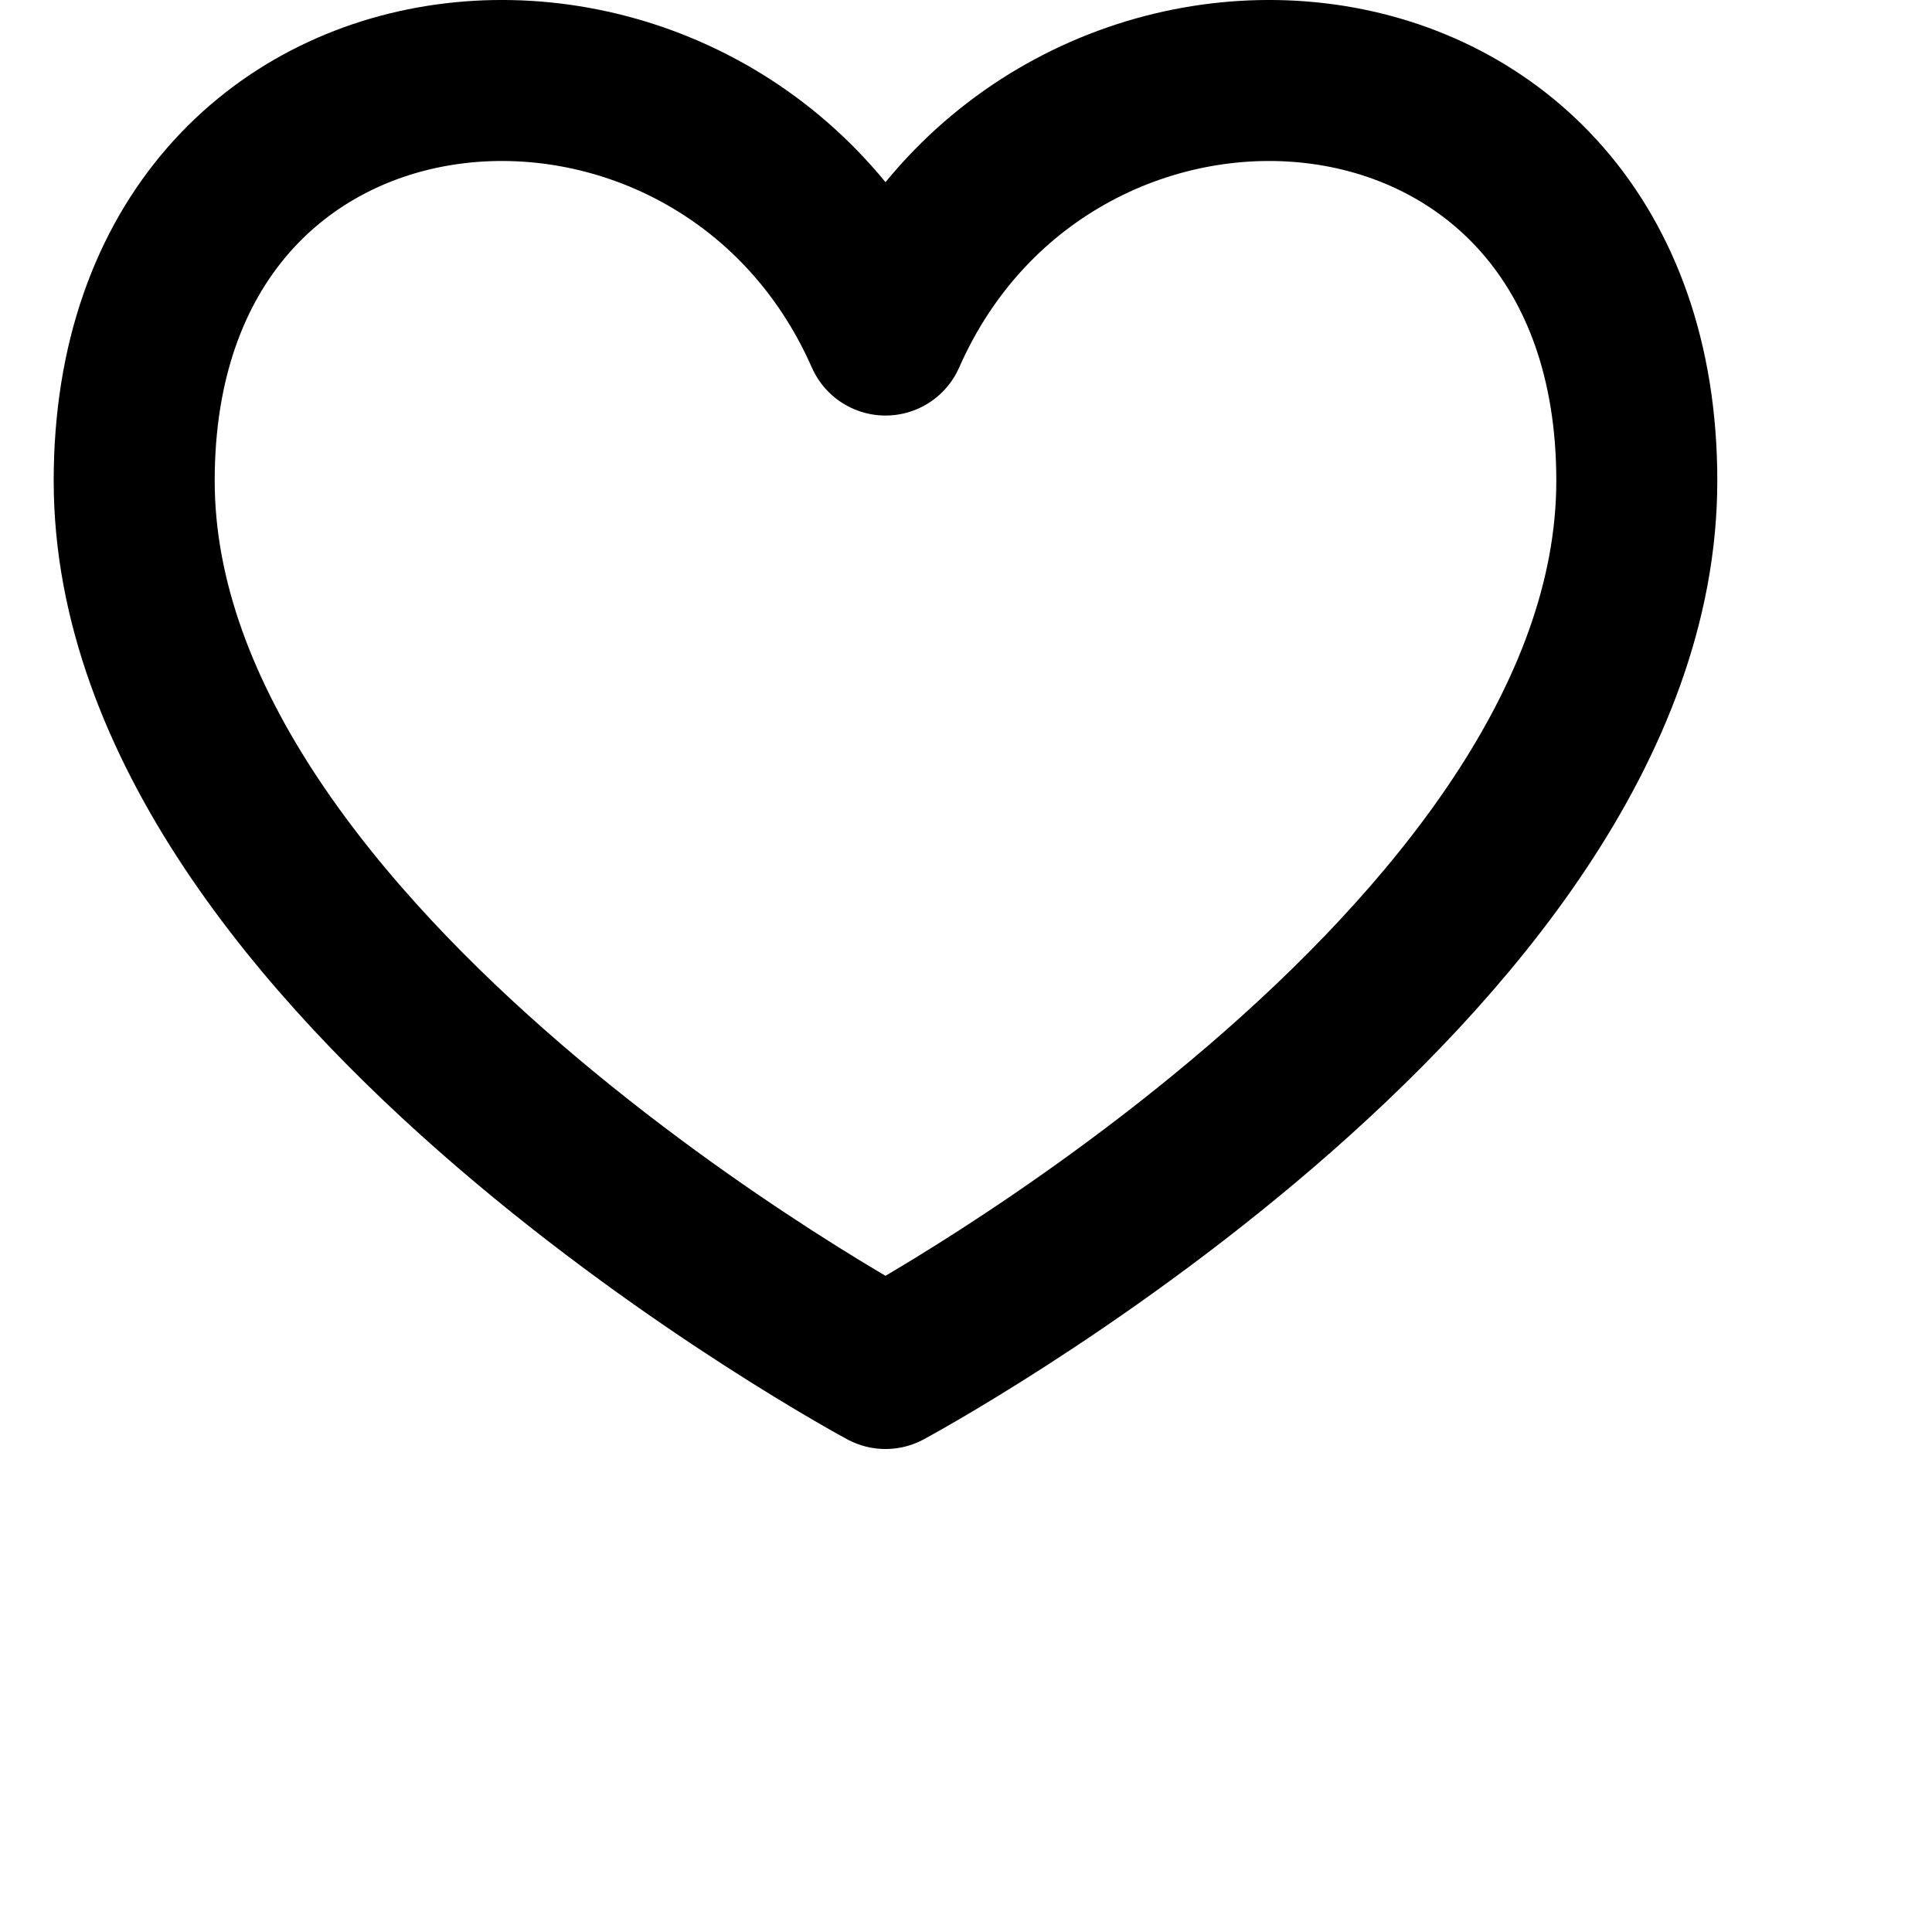
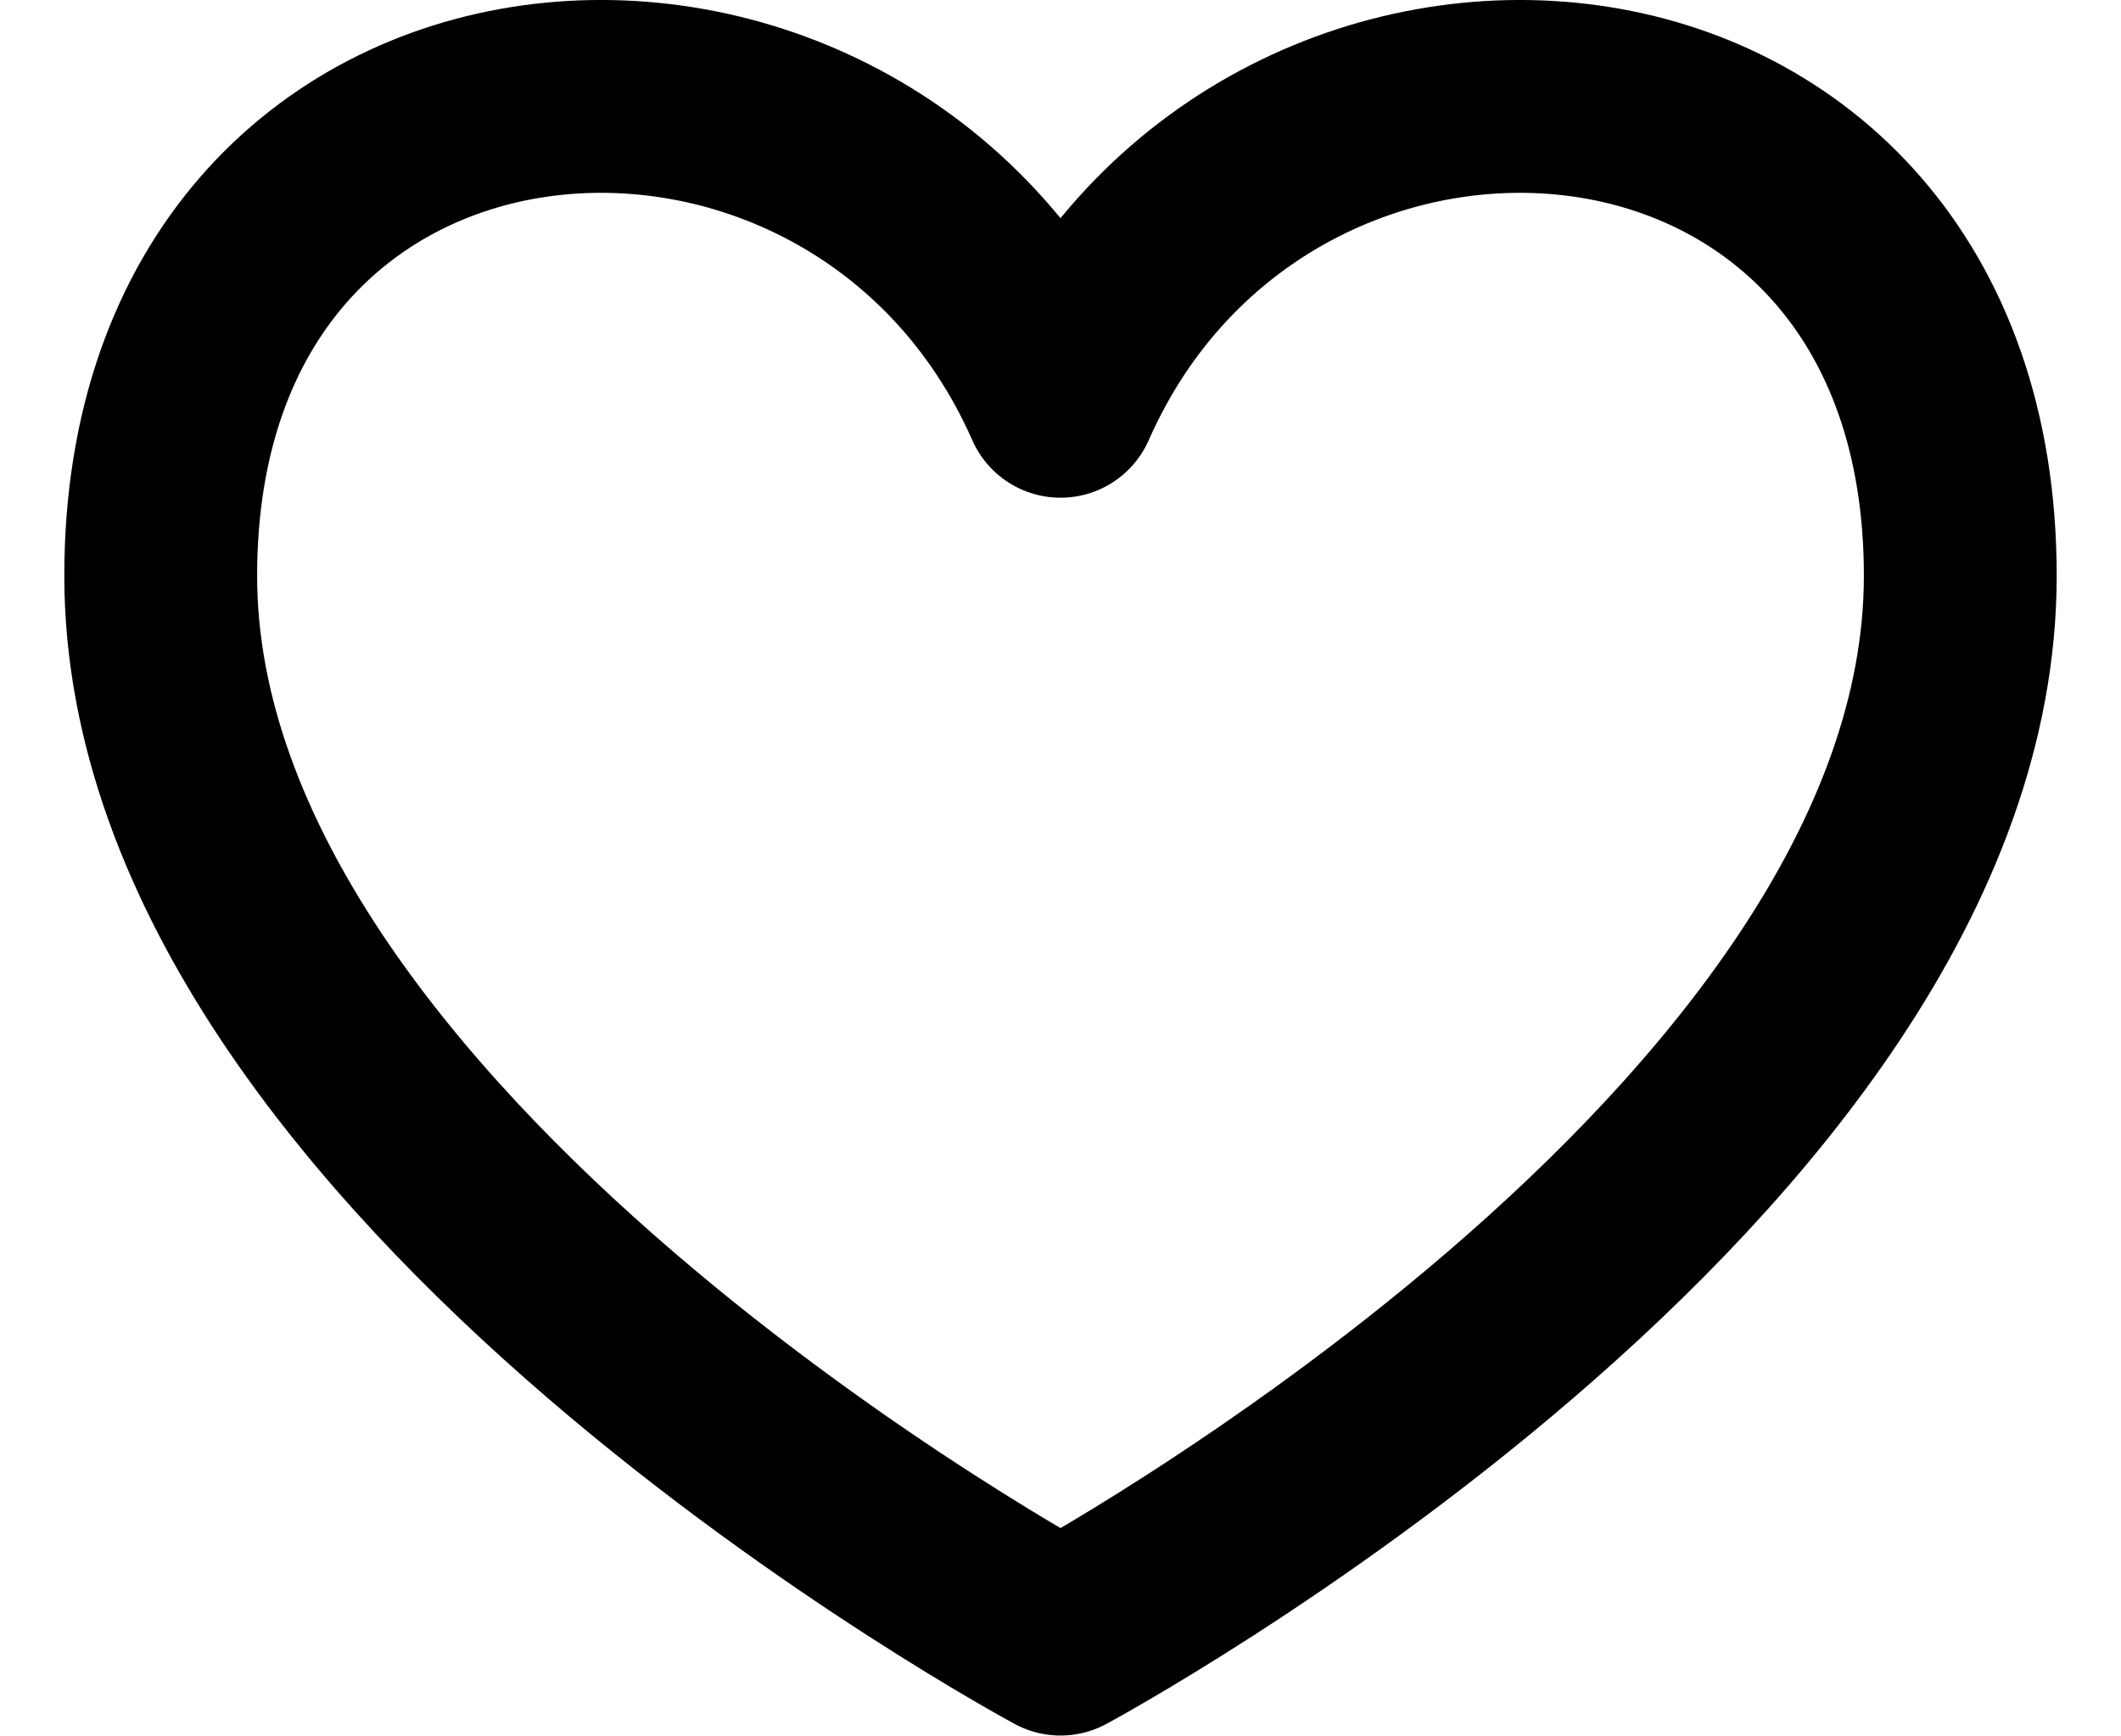
- <svg xmlns="http://www.w3.org/2000/svg" width="24" height="24" viewBox="0 0 24 24" fill="none">
+ <svg xmlns="http://www.w3.org/2000/svg" width="22" height="18" viewBox="0 0 22 18" fill="none">
  <path d="M11 4.162C8.926 -0.544 1.667 -0.043 1.667 5.972C1.667 11.988 11 17 11 17C11 17 20.333 11.988 20.333 5.972C20.333 -0.043 13.074 -0.544 11 4.162Z" stroke="black" stroke-width="2" stroke-linecap="round" stroke-linejoin="round" />
</svg>
